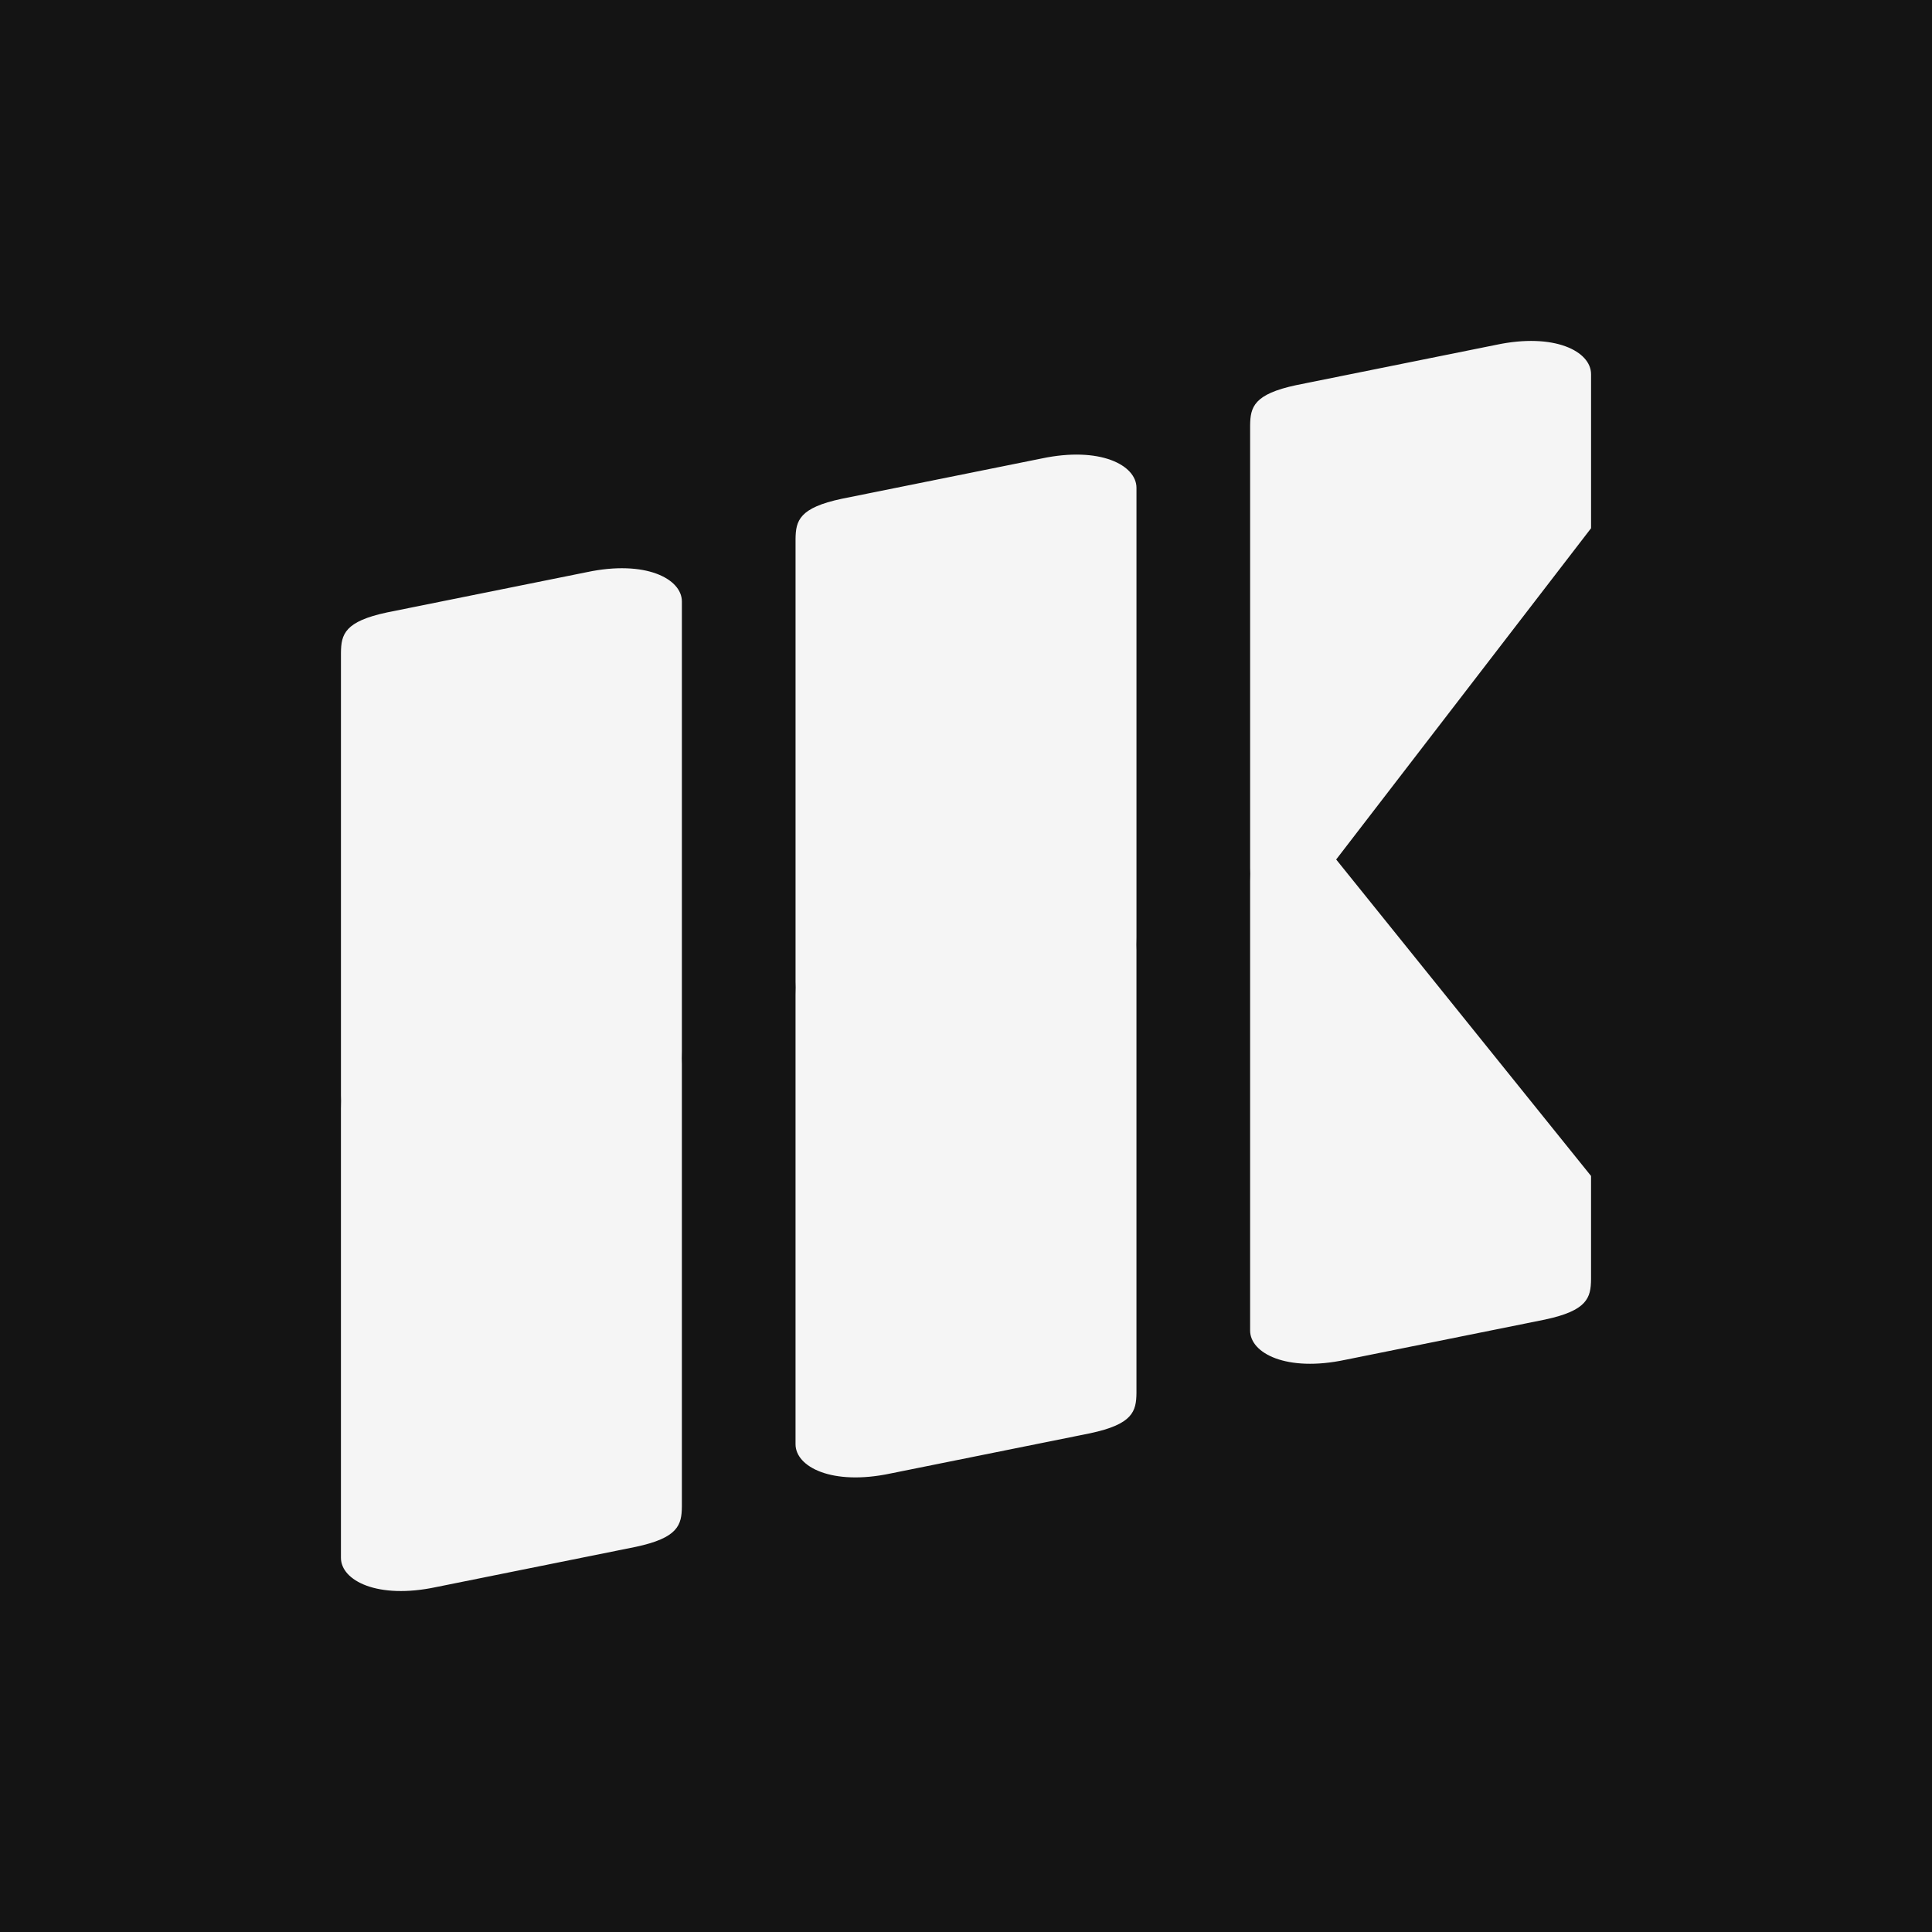
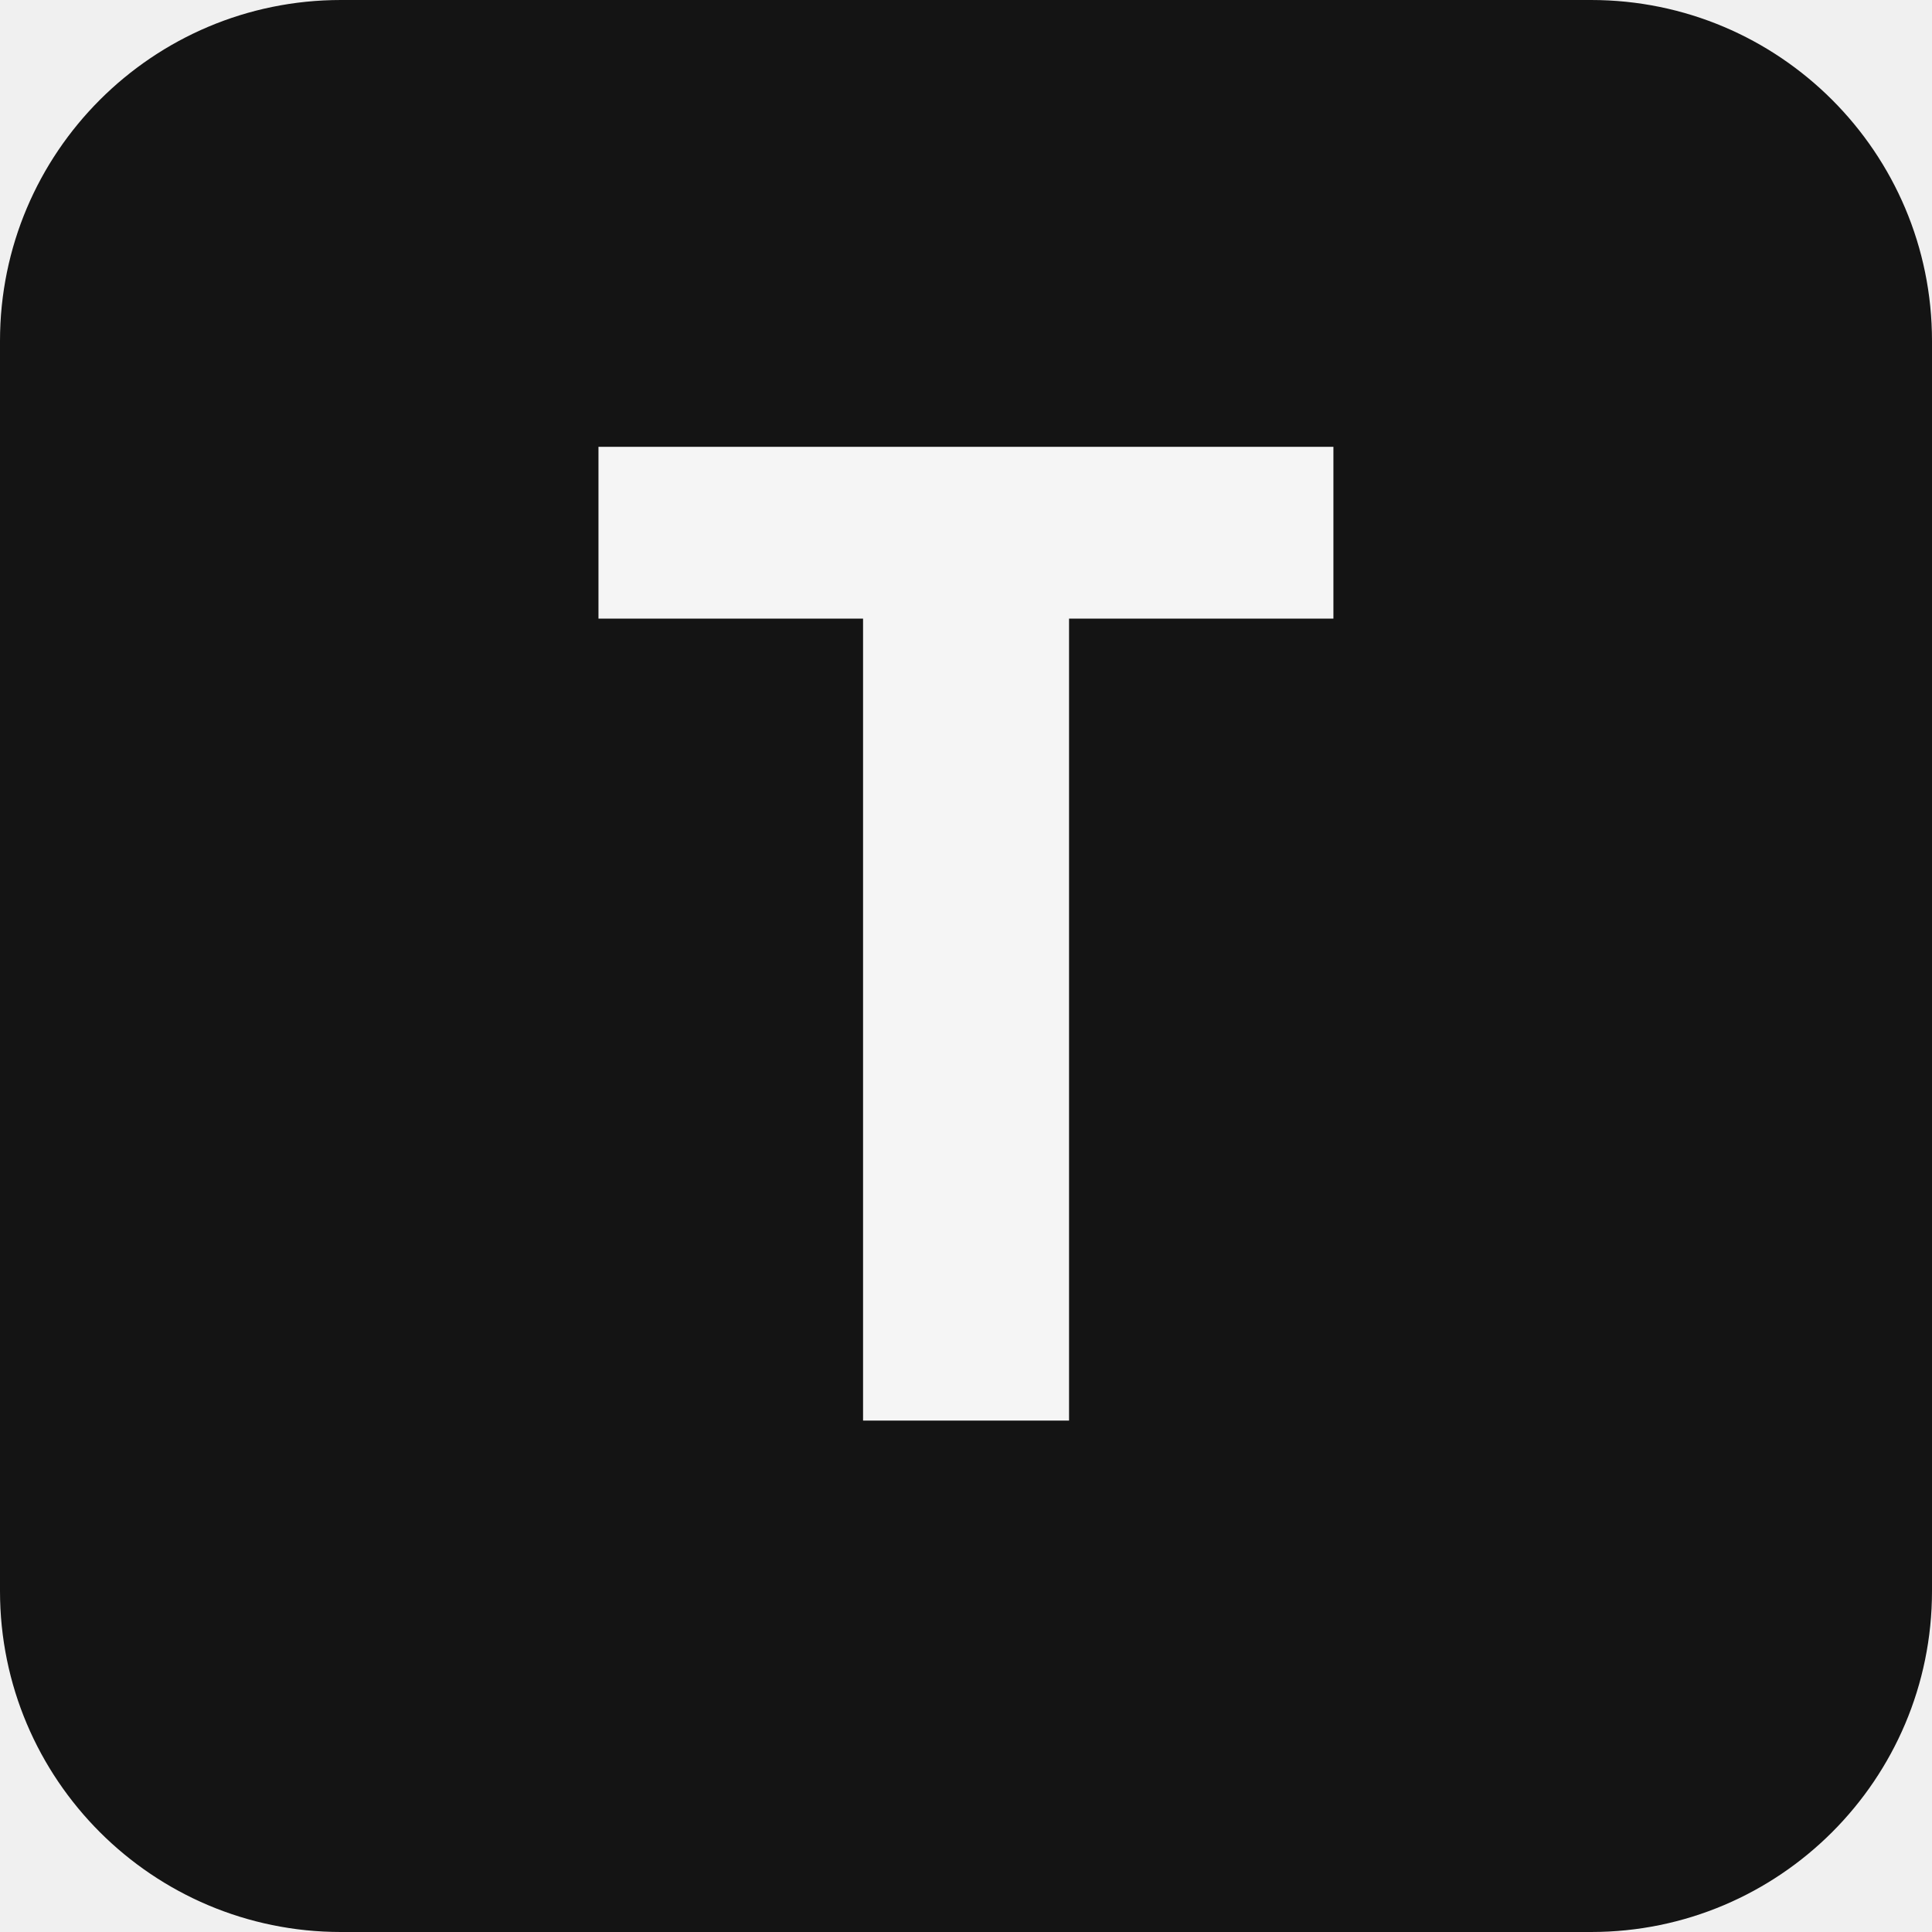
- <svg xmlns="http://www.w3.org/2000/svg" width="136" height="136" viewBox="0 0 136 136" fill="none">
-   <g clip-path="url(#clip0_137_2)">
-     <rect width="136" height="136" fill="#141414" />
-     <path fill-rule="evenodd" clip-rule="evenodd" d="M62.685 103.724C58.572 104.595 56 103.265 56 101.66L56 70.026C56 69.861 56.003 69.686 56.009 69.507C56.004 69.385 56.001 69.249 56.001 69.098L56.001 37.944C56.015 36.652 56.259 35.745 59.259 35.109L73.314 32.276C77.428 31.405 80 32.736 80 34.341L80 65.975C80 66.141 79.998 66.316 79.992 66.495C79.997 66.617 79.999 66.753 79.999 66.903L79.999 98.057C79.985 99.348 79.741 100.256 76.741 100.892L62.685 103.724Z" fill="#F5F5F5" />
-     <path fill-rule="evenodd" clip-rule="evenodd" d="M30.686 111.723C26.572 112.594 24 111.264 24 109.659L24 78.024C24 77.859 24.003 77.685 24.009 77.506C24.004 77.384 24.001 77.248 24.001 77.097L24.001 45.943C24.015 44.651 24.259 43.744 27.259 43.108L41.315 40.275C45.428 39.404 48 40.736 48 42.34L48 73.974C48 74.14 47.998 74.315 47.992 74.494C47.997 74.616 47.999 74.752 47.999 74.902L47.999 106.056C47.985 107.347 47.741 108.255 44.741 108.891L30.686 111.723Z" fill="#F5F5F5" />
-     <path fill-rule="evenodd" clip-rule="evenodd" d="M105.314 24.275C109.428 23.404 112 24.735 112 26.34V37.184L94.058 60.502L111.999 82.78V90.058C111.985 91.349 111.741 92.257 108.741 92.892L94.686 95.725C90.572 96.596 88 95.265 88 93.661V62.025C88 61.86 88.003 61.686 88.009 61.507C88.004 61.385 88.001 61.249 88.001 61.098V29.943C88.015 28.652 88.259 27.744 91.259 27.108L105.314 24.275Z" fill="#F5F5F5" />
-   </g>
-   <defs>
-     <clipPath id="clip0_137_2">
-       <rect width="136" height="136" fill="white" />
-     </clipPath>
-   </defs>
+ <svg xmlns="http://www.w3.org/2000/svg" width="136" height="136" viewBox="0 0 136 136" role="img" aria-labelledby="title">
+   <rect width="136" height="136" rx="24" fill="#141414" />
+   <text x="68" y="100" fill="#F5F5F5" font-family="system-ui, sans-serif" font-size="96" font-weight="600" letter-spacing="-6" text-anchor="middle">T</text>
</svg>
